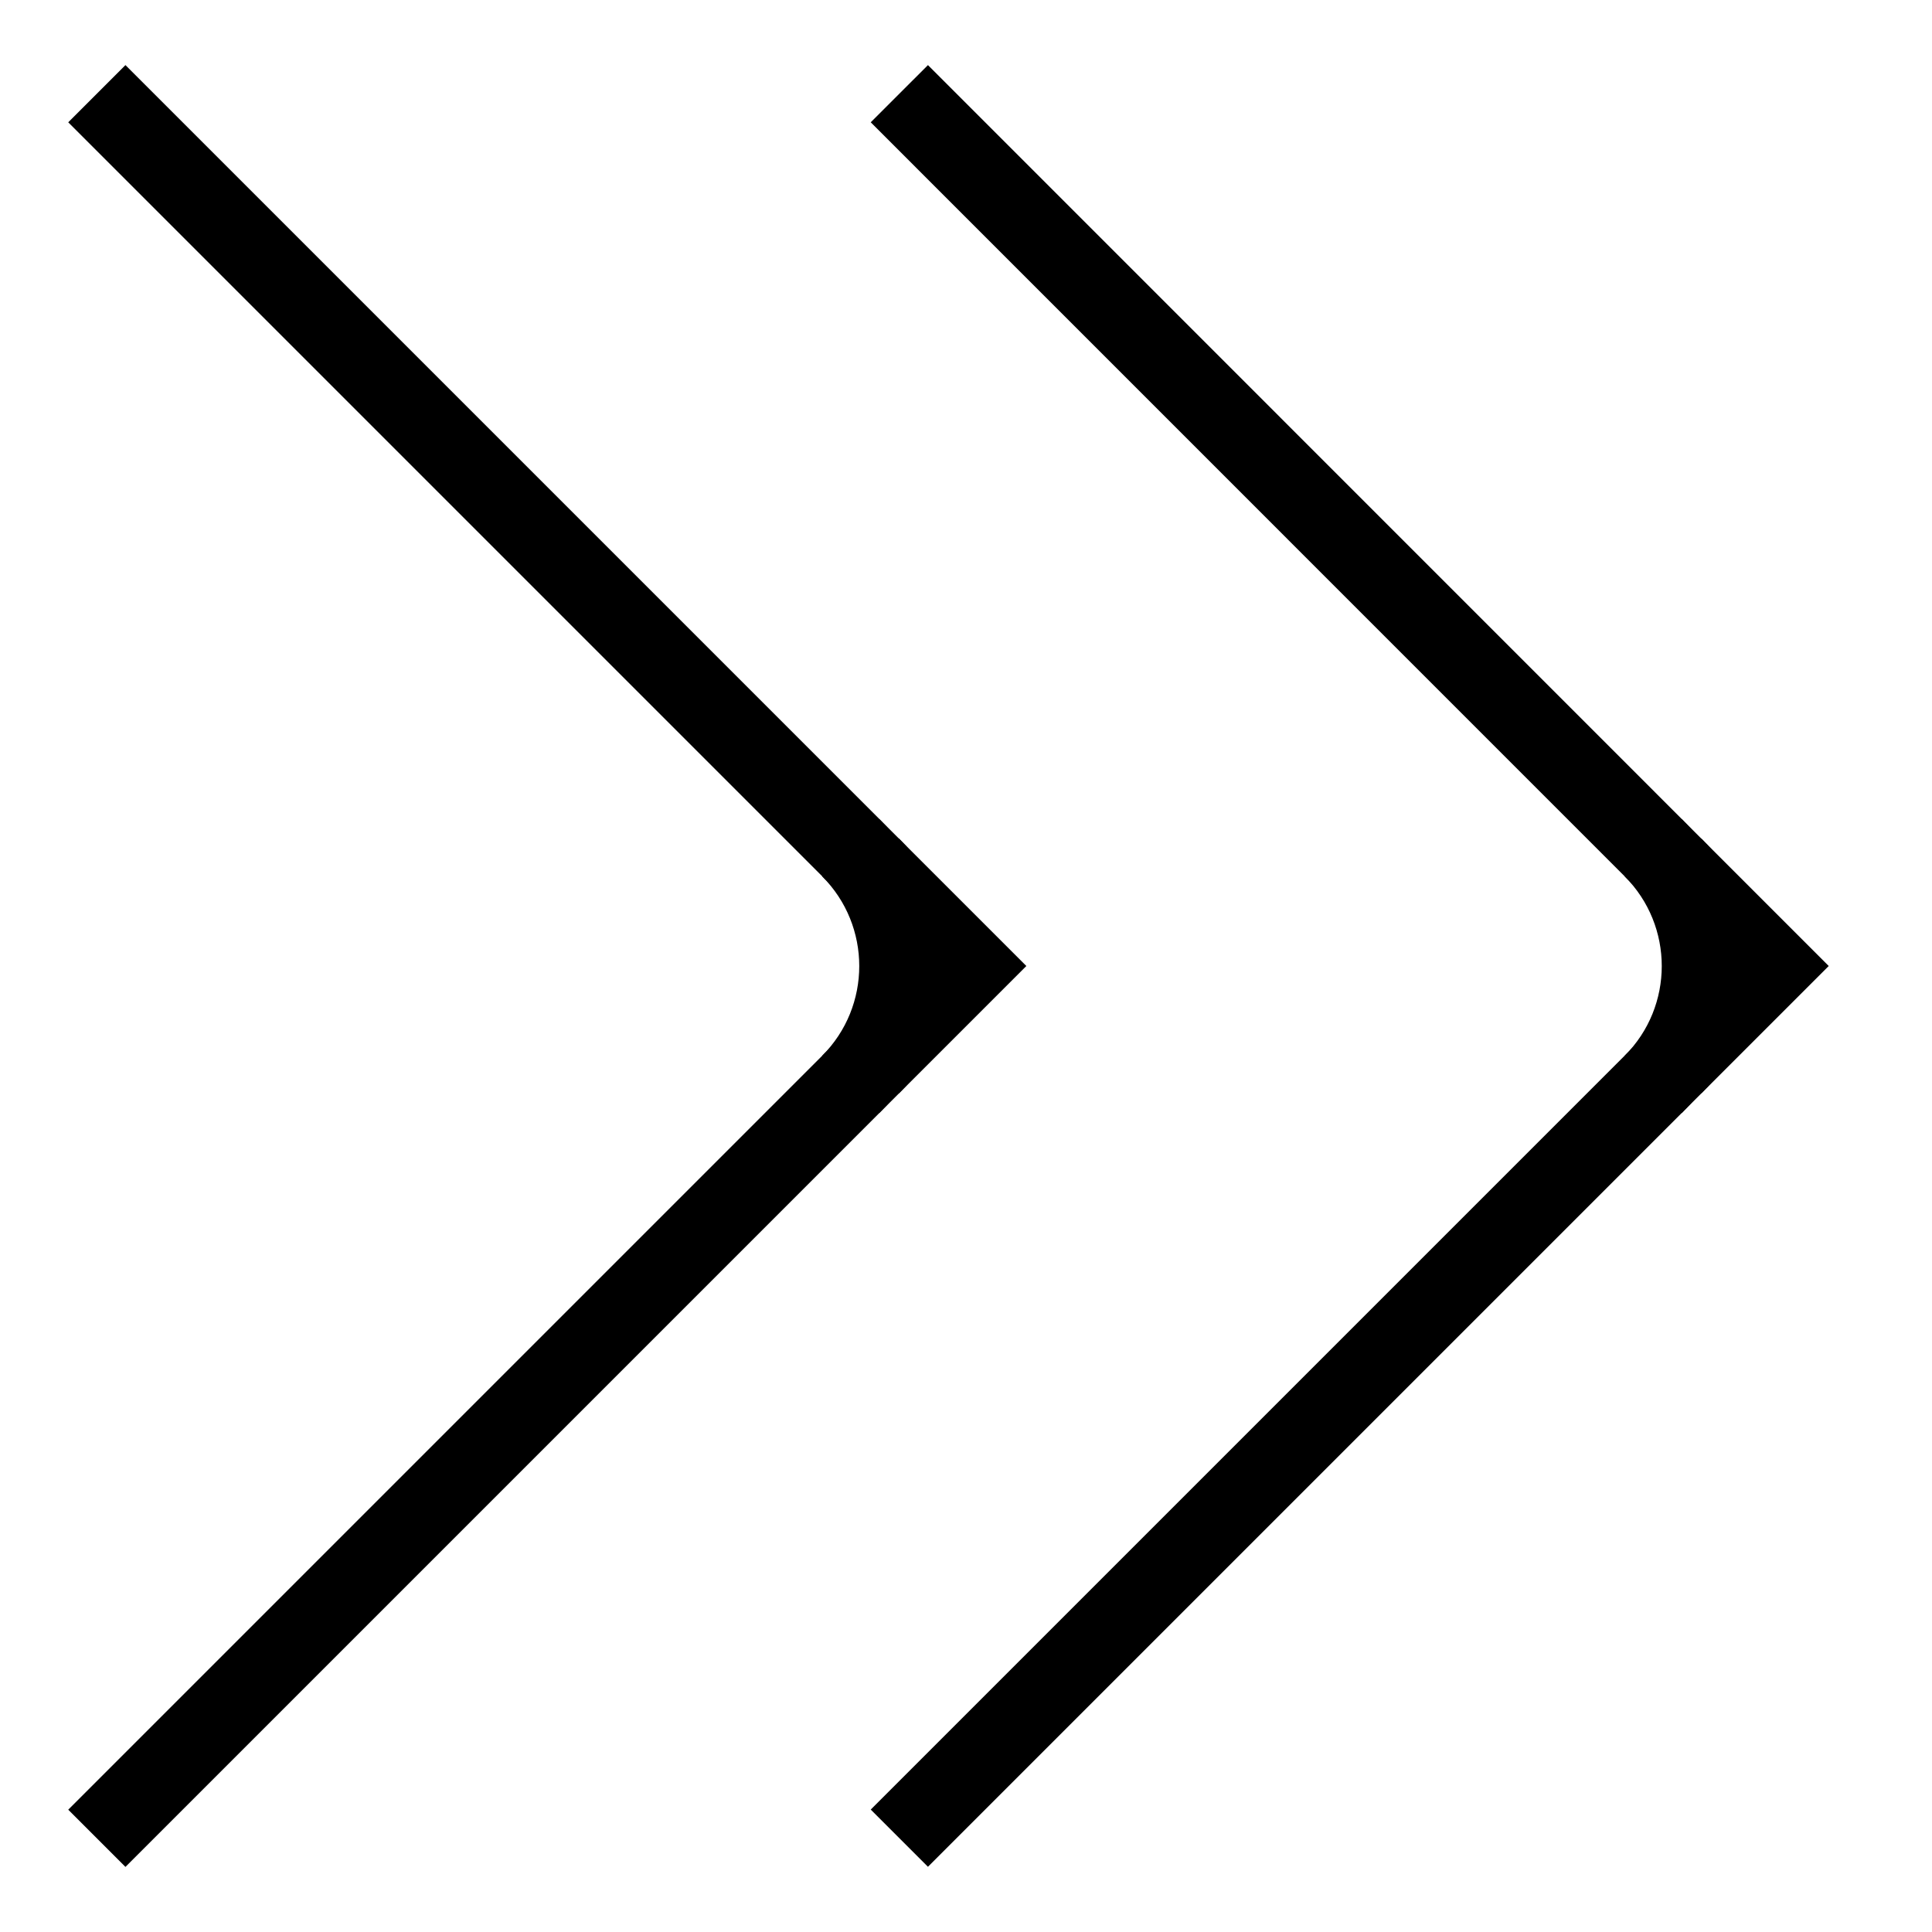
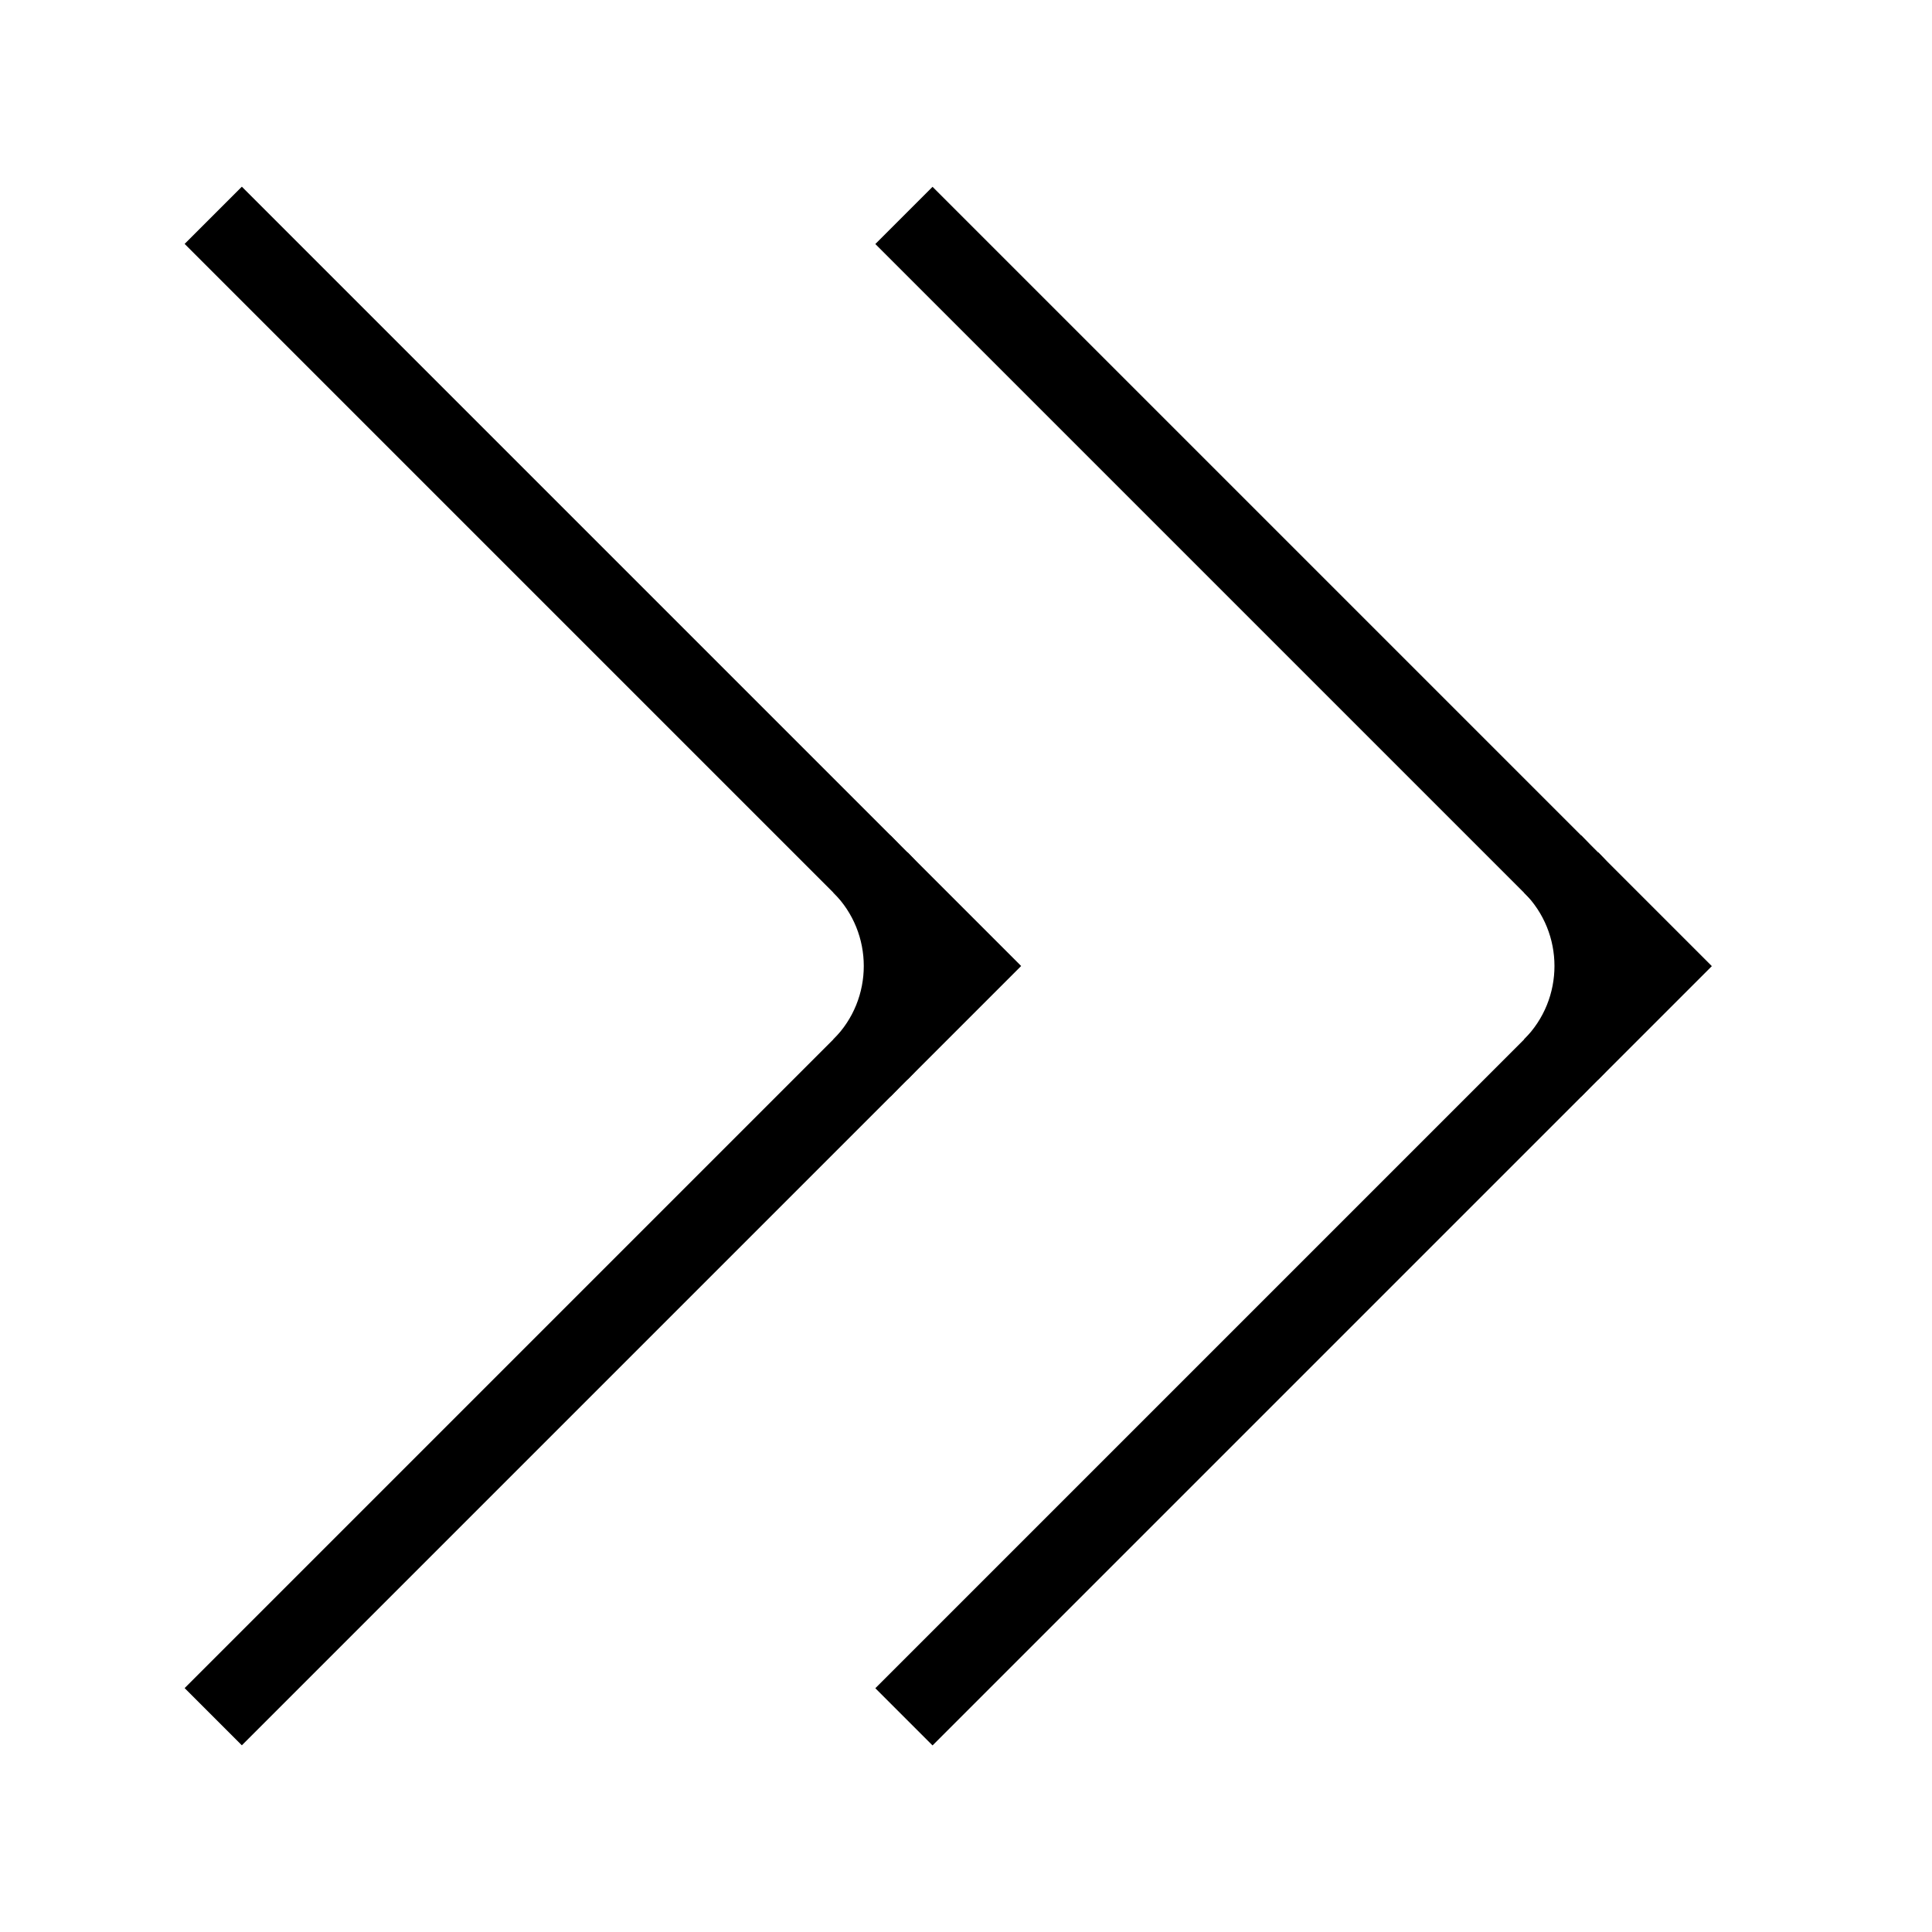
<svg xmlns="http://www.w3.org/2000/svg" width="16" height="16" stroke-width="0.67" viewBox="0 0 16 16">
-   <path fill="none" stroke="currentColor" stroke-width="0.67" d="M.802 15.224 8.026 8 .802.776m6.646 14.447L14.671 8 7.448.776" />
-   <path fill="currentColor" d="M7.209 8.817a1.156 1.156 0 0 0 0-1.635L8.026 8Z" />
-   <path fill="none" stroke="currentColor" stroke-width="0.67" d="M7.209 8.817a1.156 1.156 0 0 0 0-1.635" />
-   <path fill="currentColor" d="M13.854 8.817a1.156 1.156 0 0 0 0-1.635L14.671 8Z" />
-   <path fill="none" stroke="currentColor" stroke-width="0.67" d="M13.854 8.817a1.156 1.156 0 0 0 0-1.635" />
-   <path fill="currentColor" d="M7.045 8.981a1.387 1.387 0 0 0 0-1.961L8.026 8Z" />
-   <path fill="none" stroke="currentColor" stroke-width="0.67" d="M7.045 8.981a1.387 1.387 0 0 0 0-1.961" />
-   <path fill="currentColor" d="M13.691 8.981a1.387 1.387 0 0 0 0-1.961L14.671 8Z" />
-   <path fill="none" stroke="currentColor" stroke-width="0.67" d="M13.691 8.981a1.387 1.387 0 0 0 0-1.961" />
+   <path fill="none" stroke="currentColor" stroke-width="0.67" d="m1.766 14.217 6.217-6.217-6.217-6.217m5.72 12.435 6.217-6.217-6.217-6.217" />
+   <path fill="currentColor" d="M7.28 8.703a.995.995 0 0 0 0-1.407l.703.703Z" />
+   <path fill="none" stroke="currentColor" stroke-width="0.67" d="M7.28 8.703a.995.995 0 0 0 0-1.407" />
+   <path fill="currentColor" d="M13 8.703a.995.995 0 0 0 0-1.407l.703.703Z" />
+   <path fill="none" stroke="currentColor" stroke-width="0.67" d="M13 8.703a.995.995 0 0 0 0-1.407" />
+   <path fill="currentColor" d="M7.139 8.844a1.194 1.194 0 0 0 0-1.688l.844.844Z" />
+   <path fill="none" stroke="currentColor" stroke-width="0.67" d="M7.139 8.844a1.194 1.194 0 0 0 0-1.688" />
+   <path fill="currentColor" d="M12.859 8.844a1.194 1.194 0 0 0 0-1.688l.844.844Z" />
+   <path fill="none" stroke="currentColor" stroke-width="0.67" d="M12.859 8.844a1.194 1.194 0 0 0 0-1.688" />
</svg>
